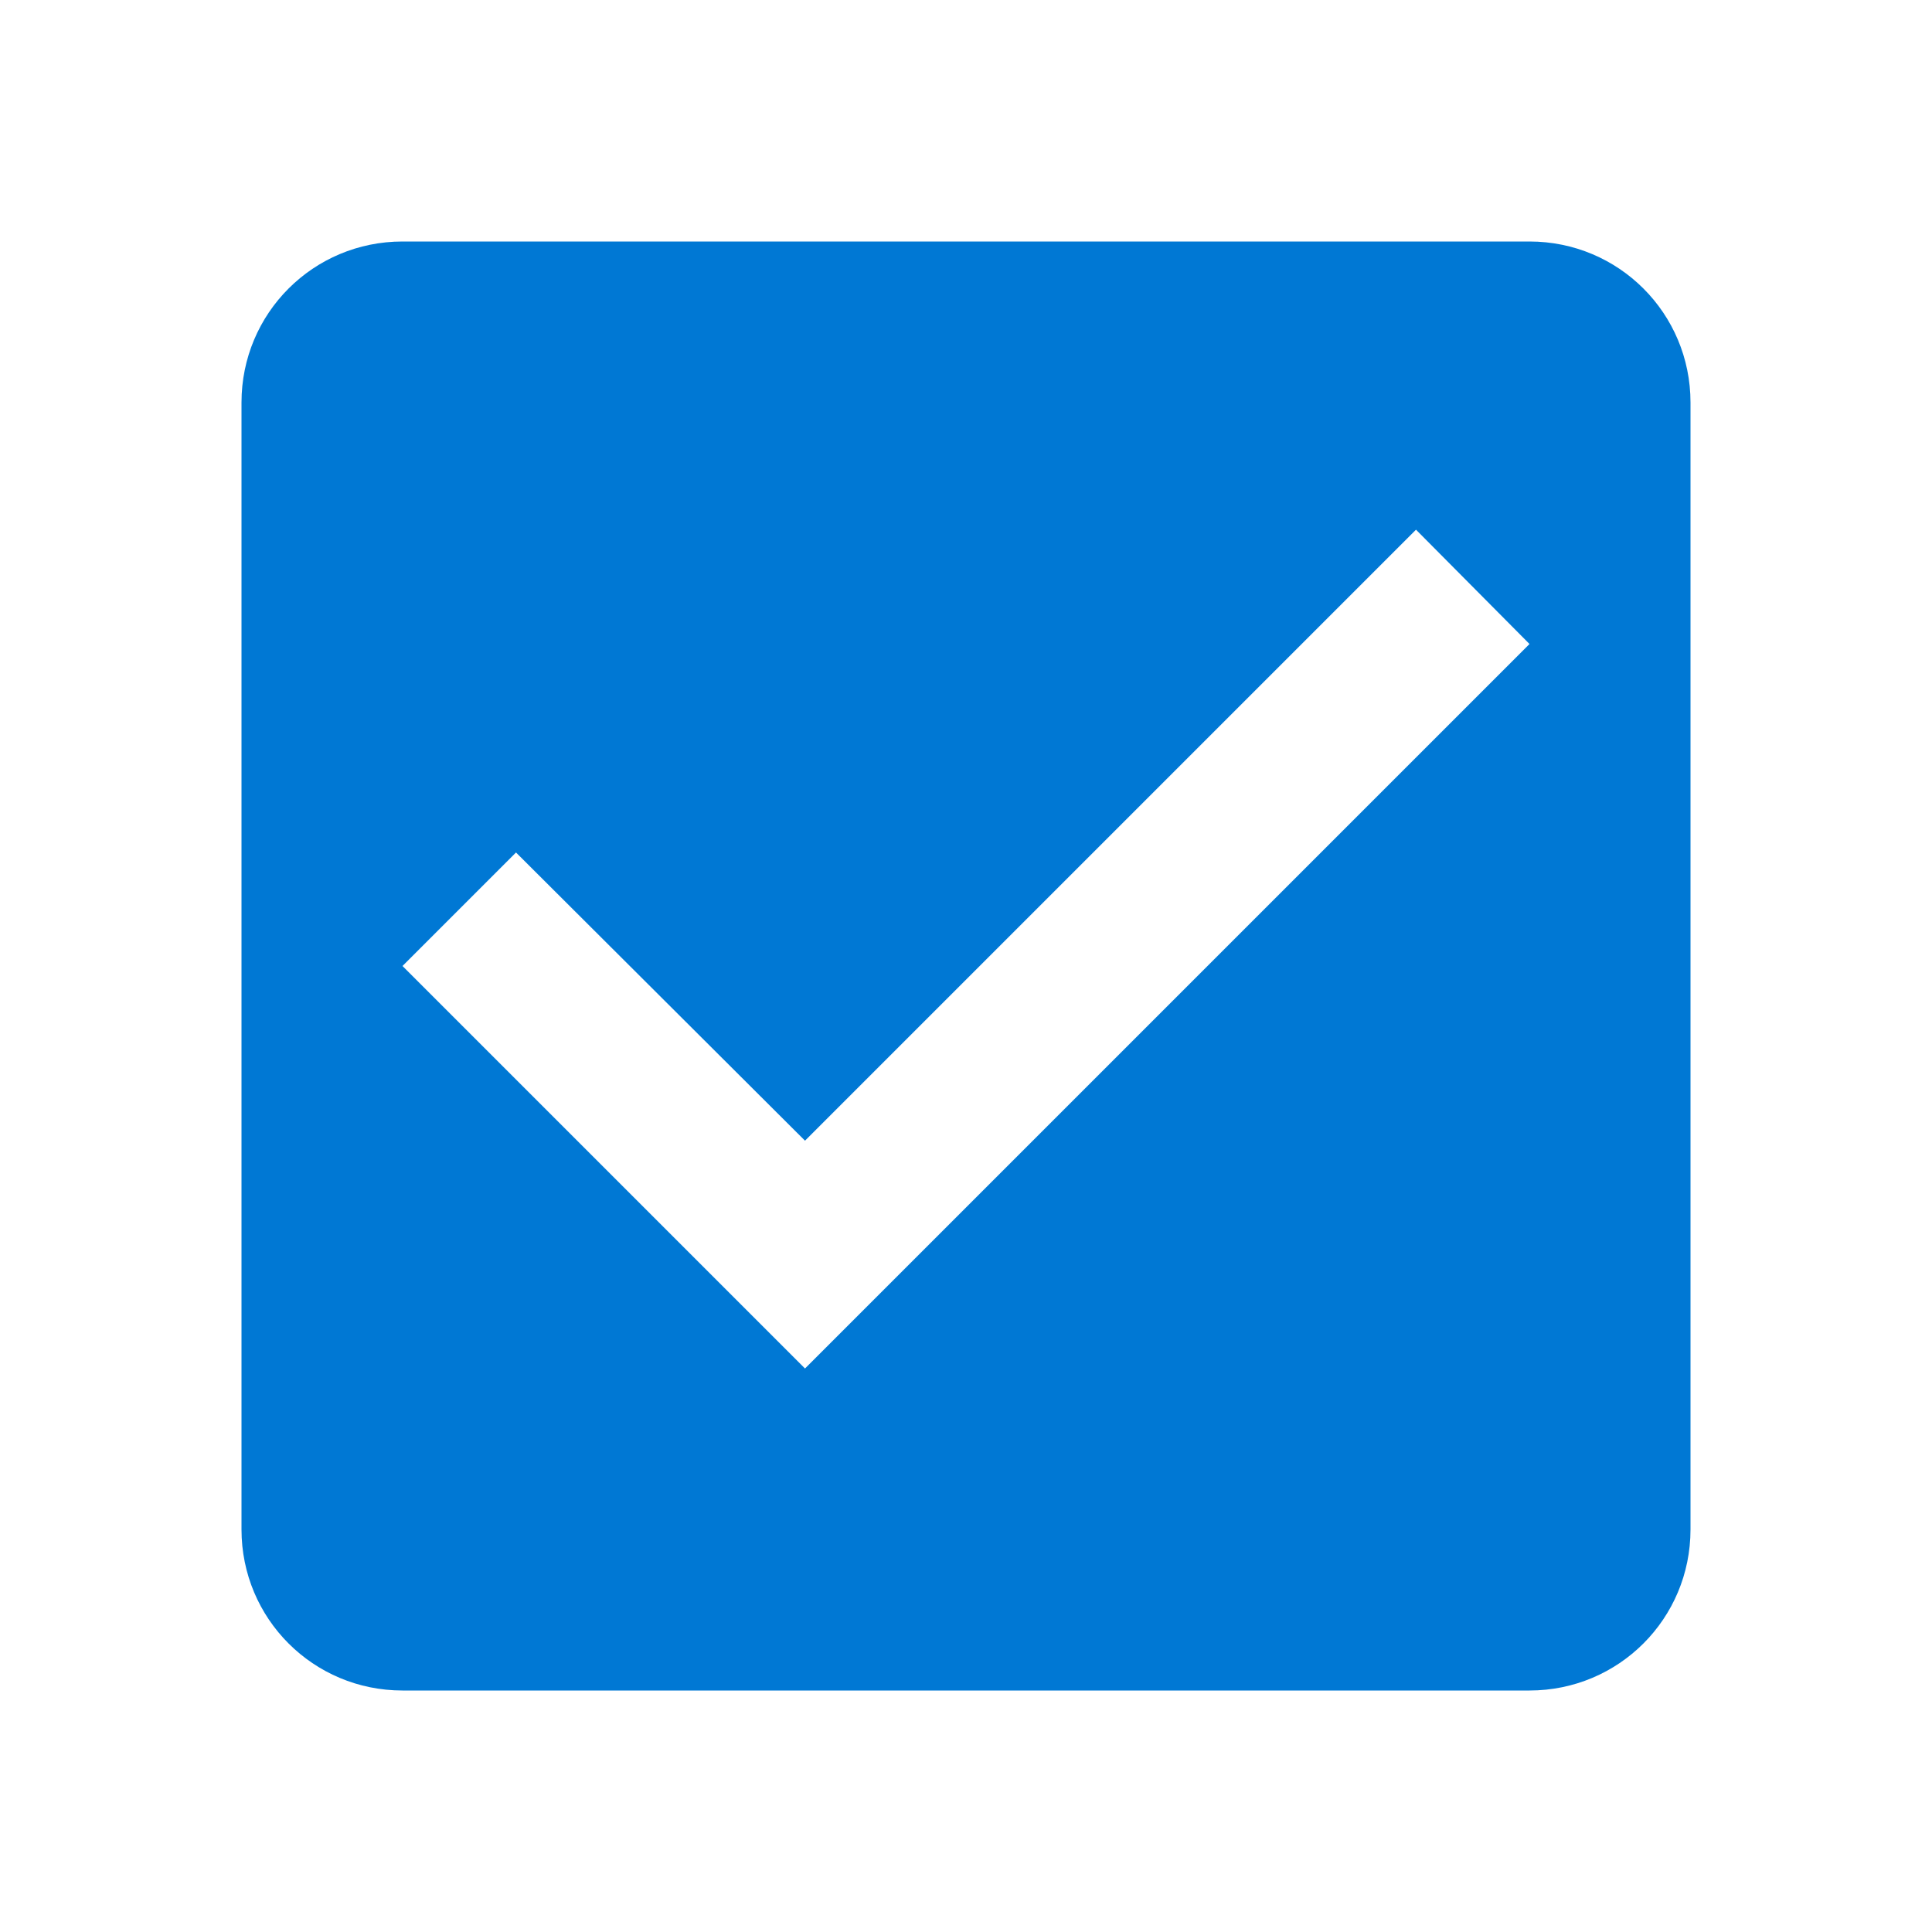
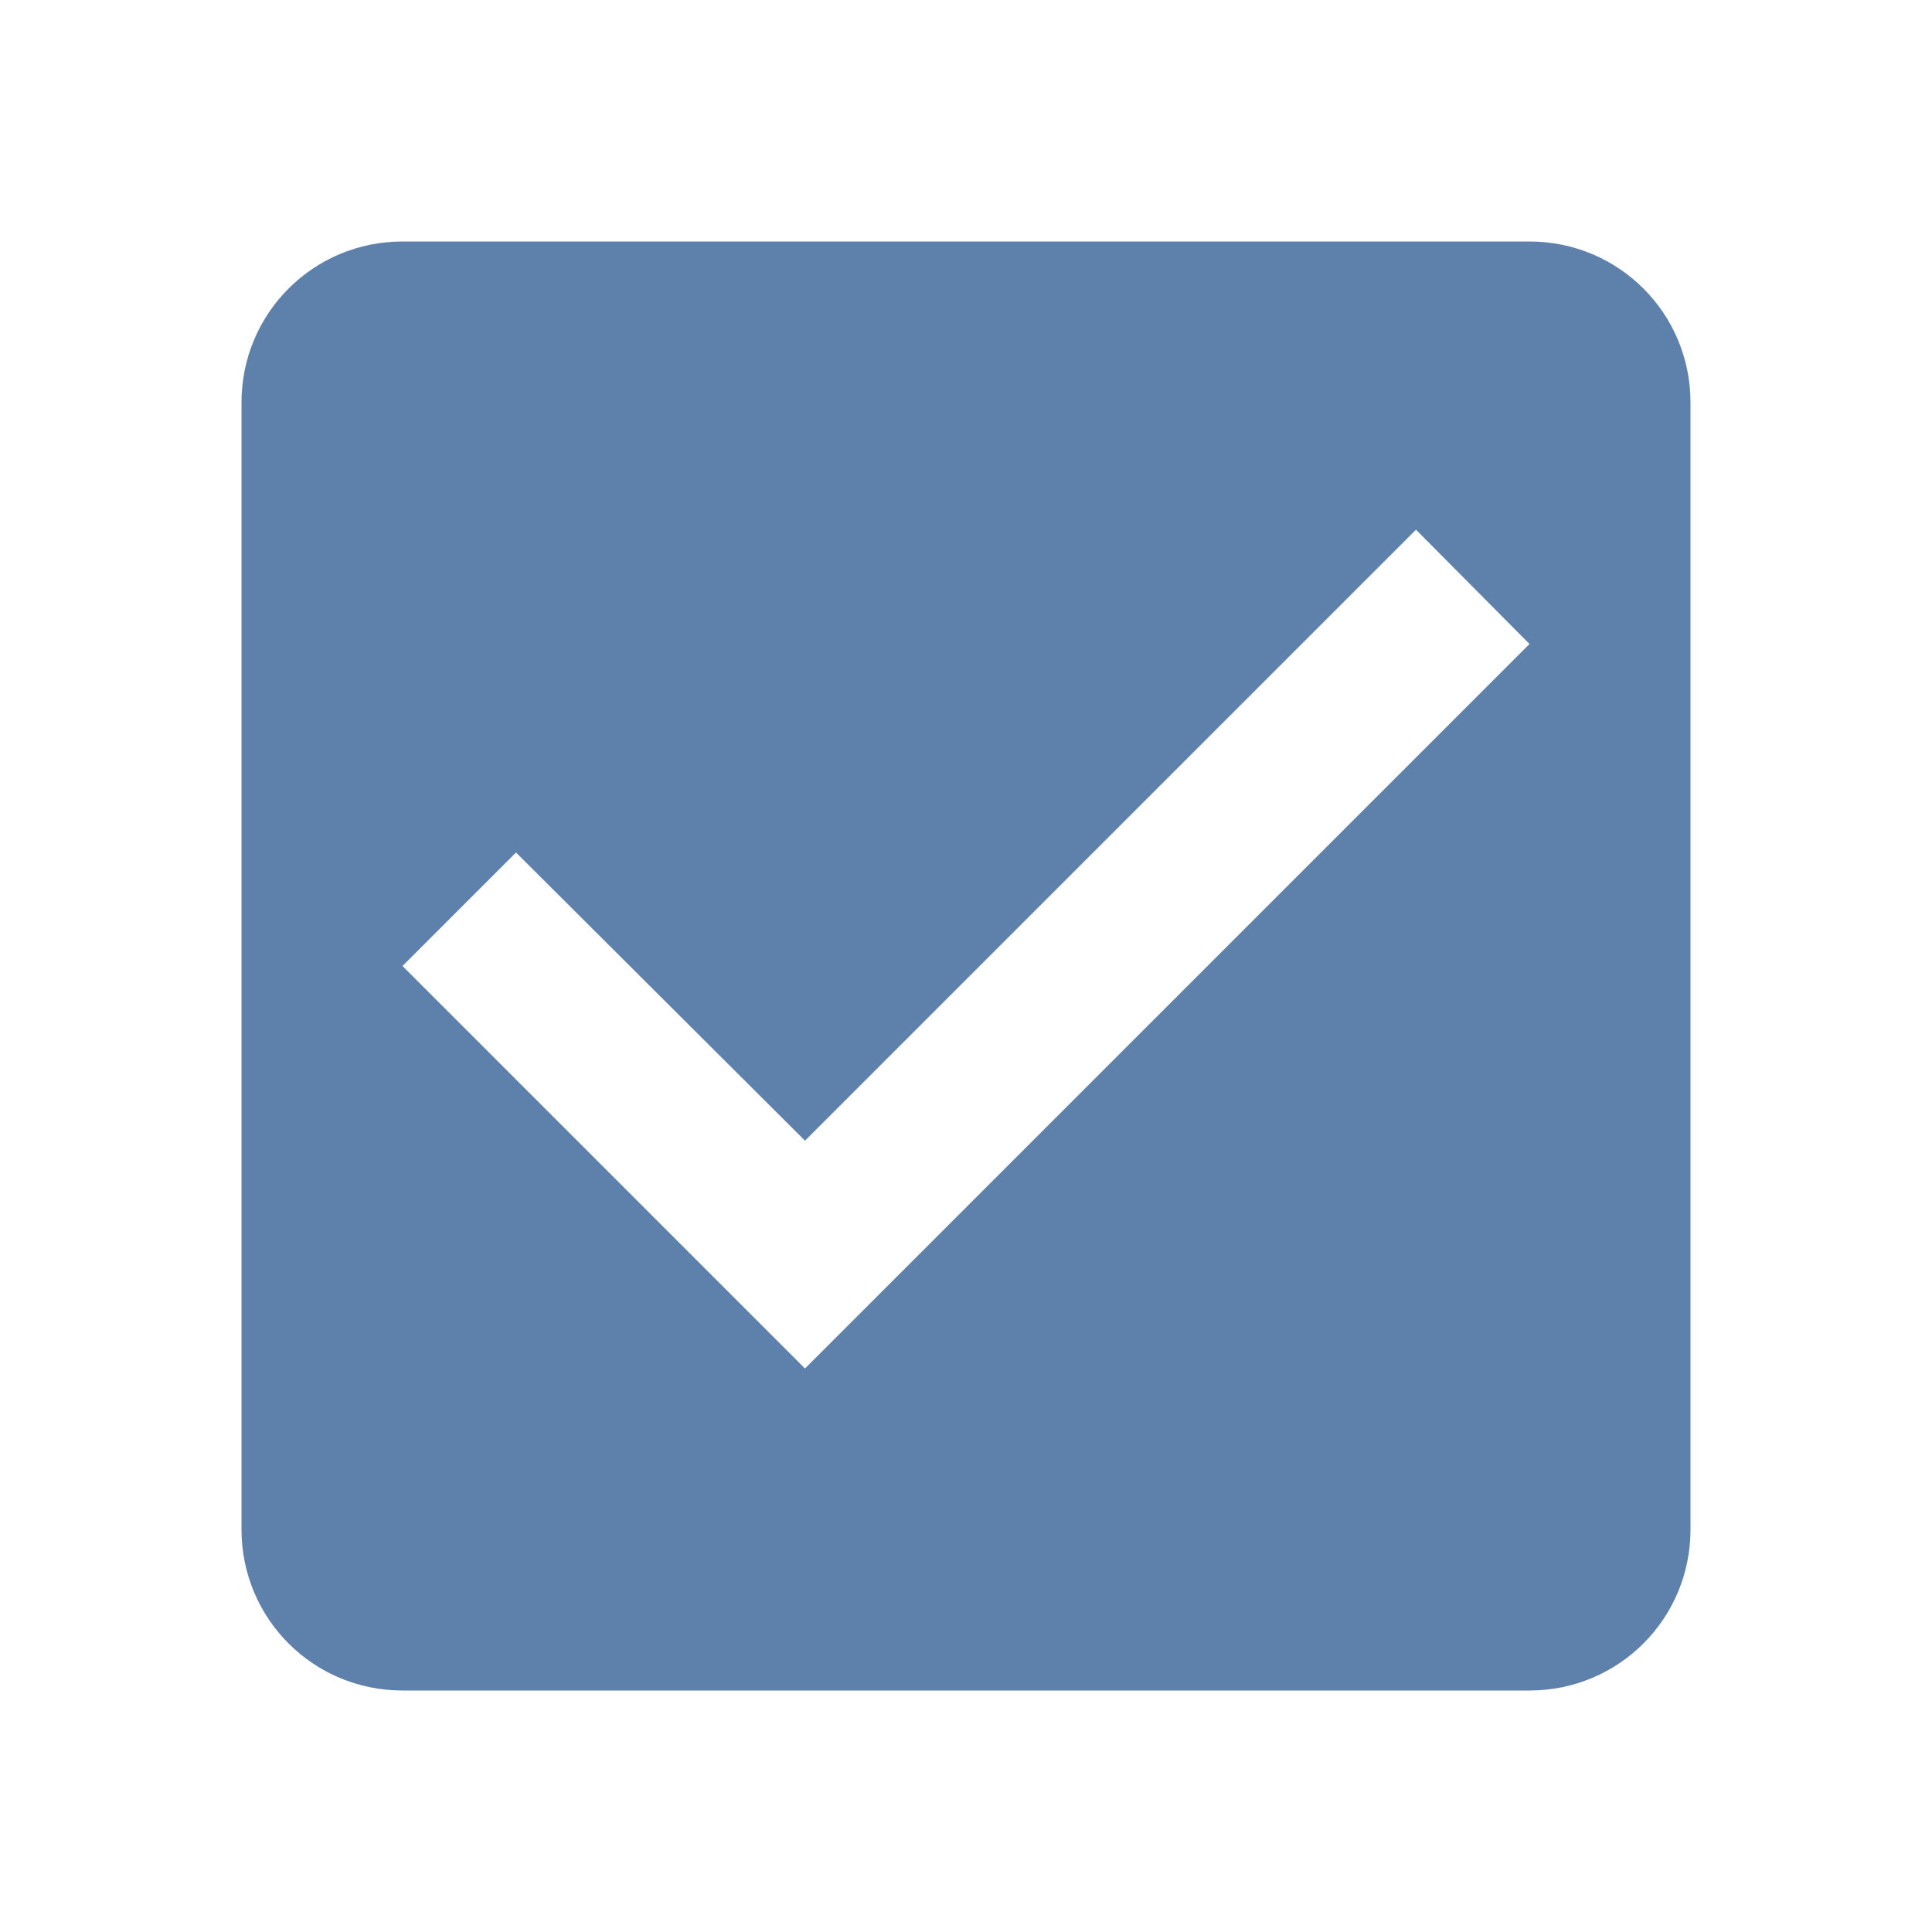
- <svg xmlns="http://www.w3.org/2000/svg" width="24" height="24" fill="#000000" version="1.1" viewBox="0 0 24 24">
-   <path d="m5 3c-1.108 0-2 0.892-2 2v14c0 1.108 0.892 2 2 2h14c1.108 0 2-0.892 2-2v-14c0-1.108-0.892-2-2-2zm12.59 3.58 1.41 1.42-9 9-5-5 1.41-1.41 3.59 3.58z" fill="#0078d4" style="paint-order:stroke fill markers" />
+ <svg xmlns="http://www.w3.org/2000/svg" width="24" height="24" fill="#000000" version="1.1" viewBox="0 0 24 24" id="svg4">
+   <defs id="defs8" />
+   <path d="m5 3c-1.108 0-2 0.892-2 2v14c0 1.108 0.892 2 2 2h14c1.108 0 2-0.892 2-2v-14c0-1.108-0.892-2-2-2zm12.59 3.58 1.41 1.42-9 9-5-5 1.41-1.41 3.59 3.58z" style="fill:#5e81ac" id="path2" />
</svg>
